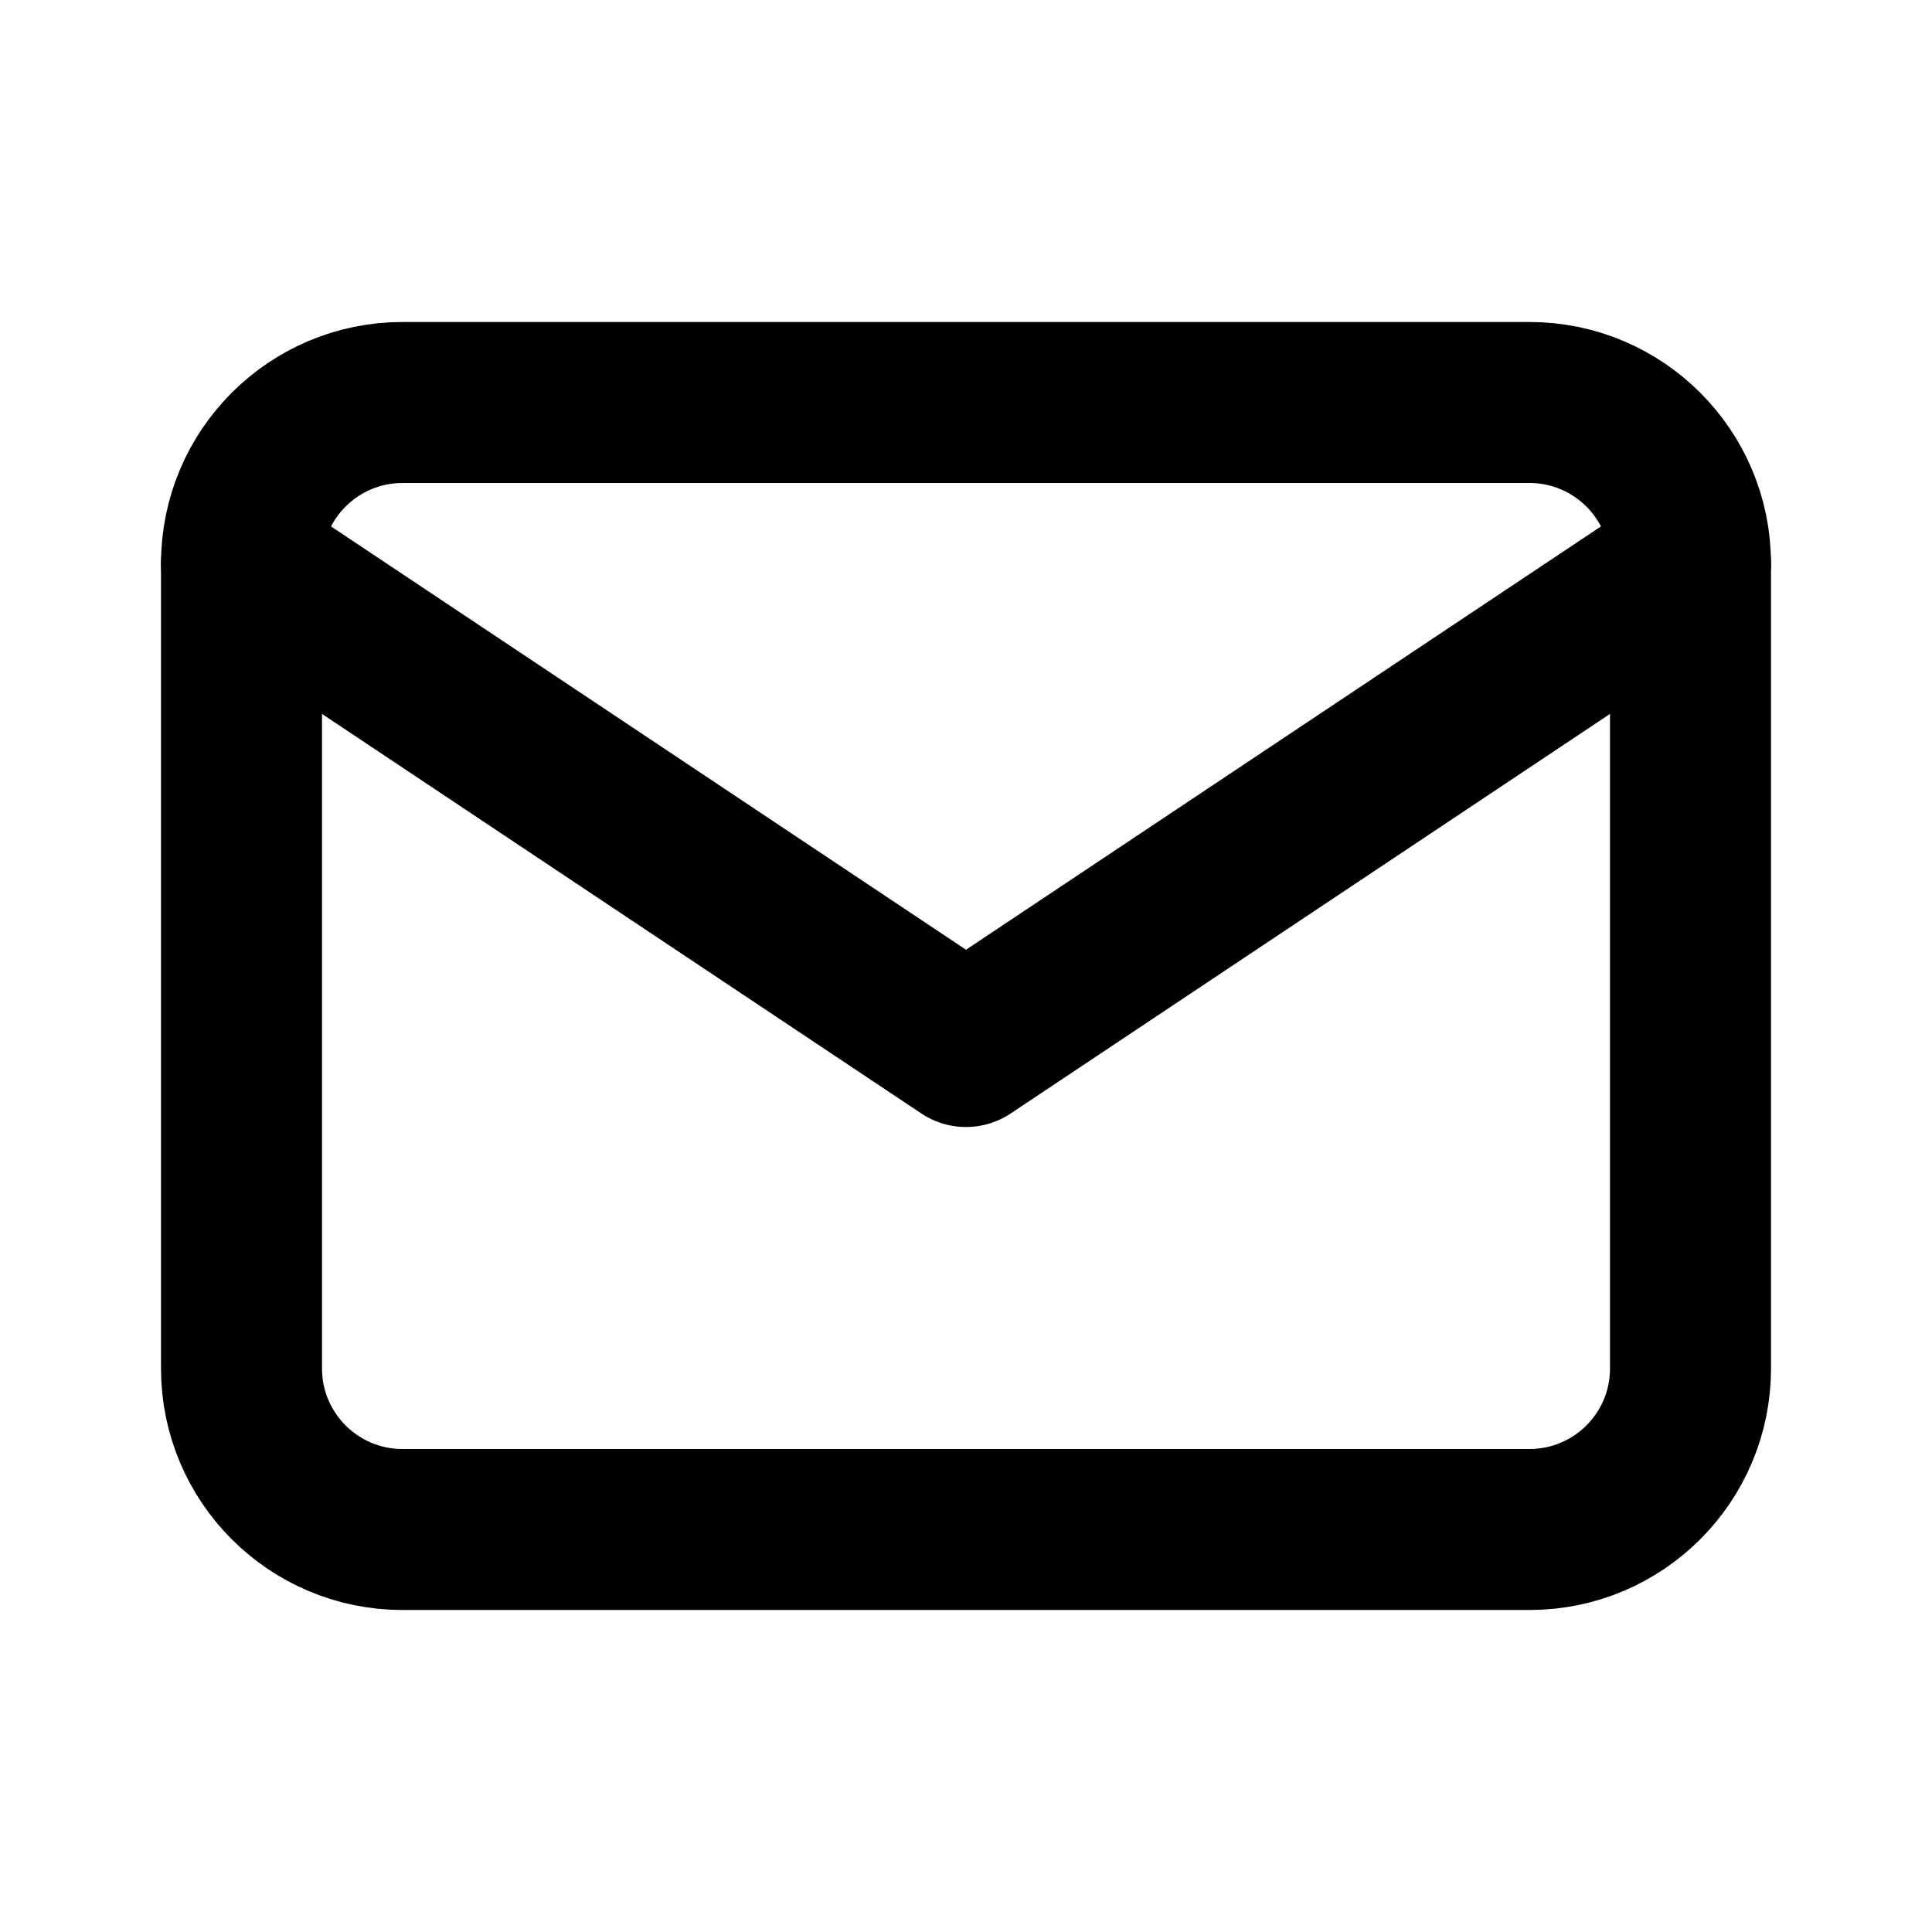
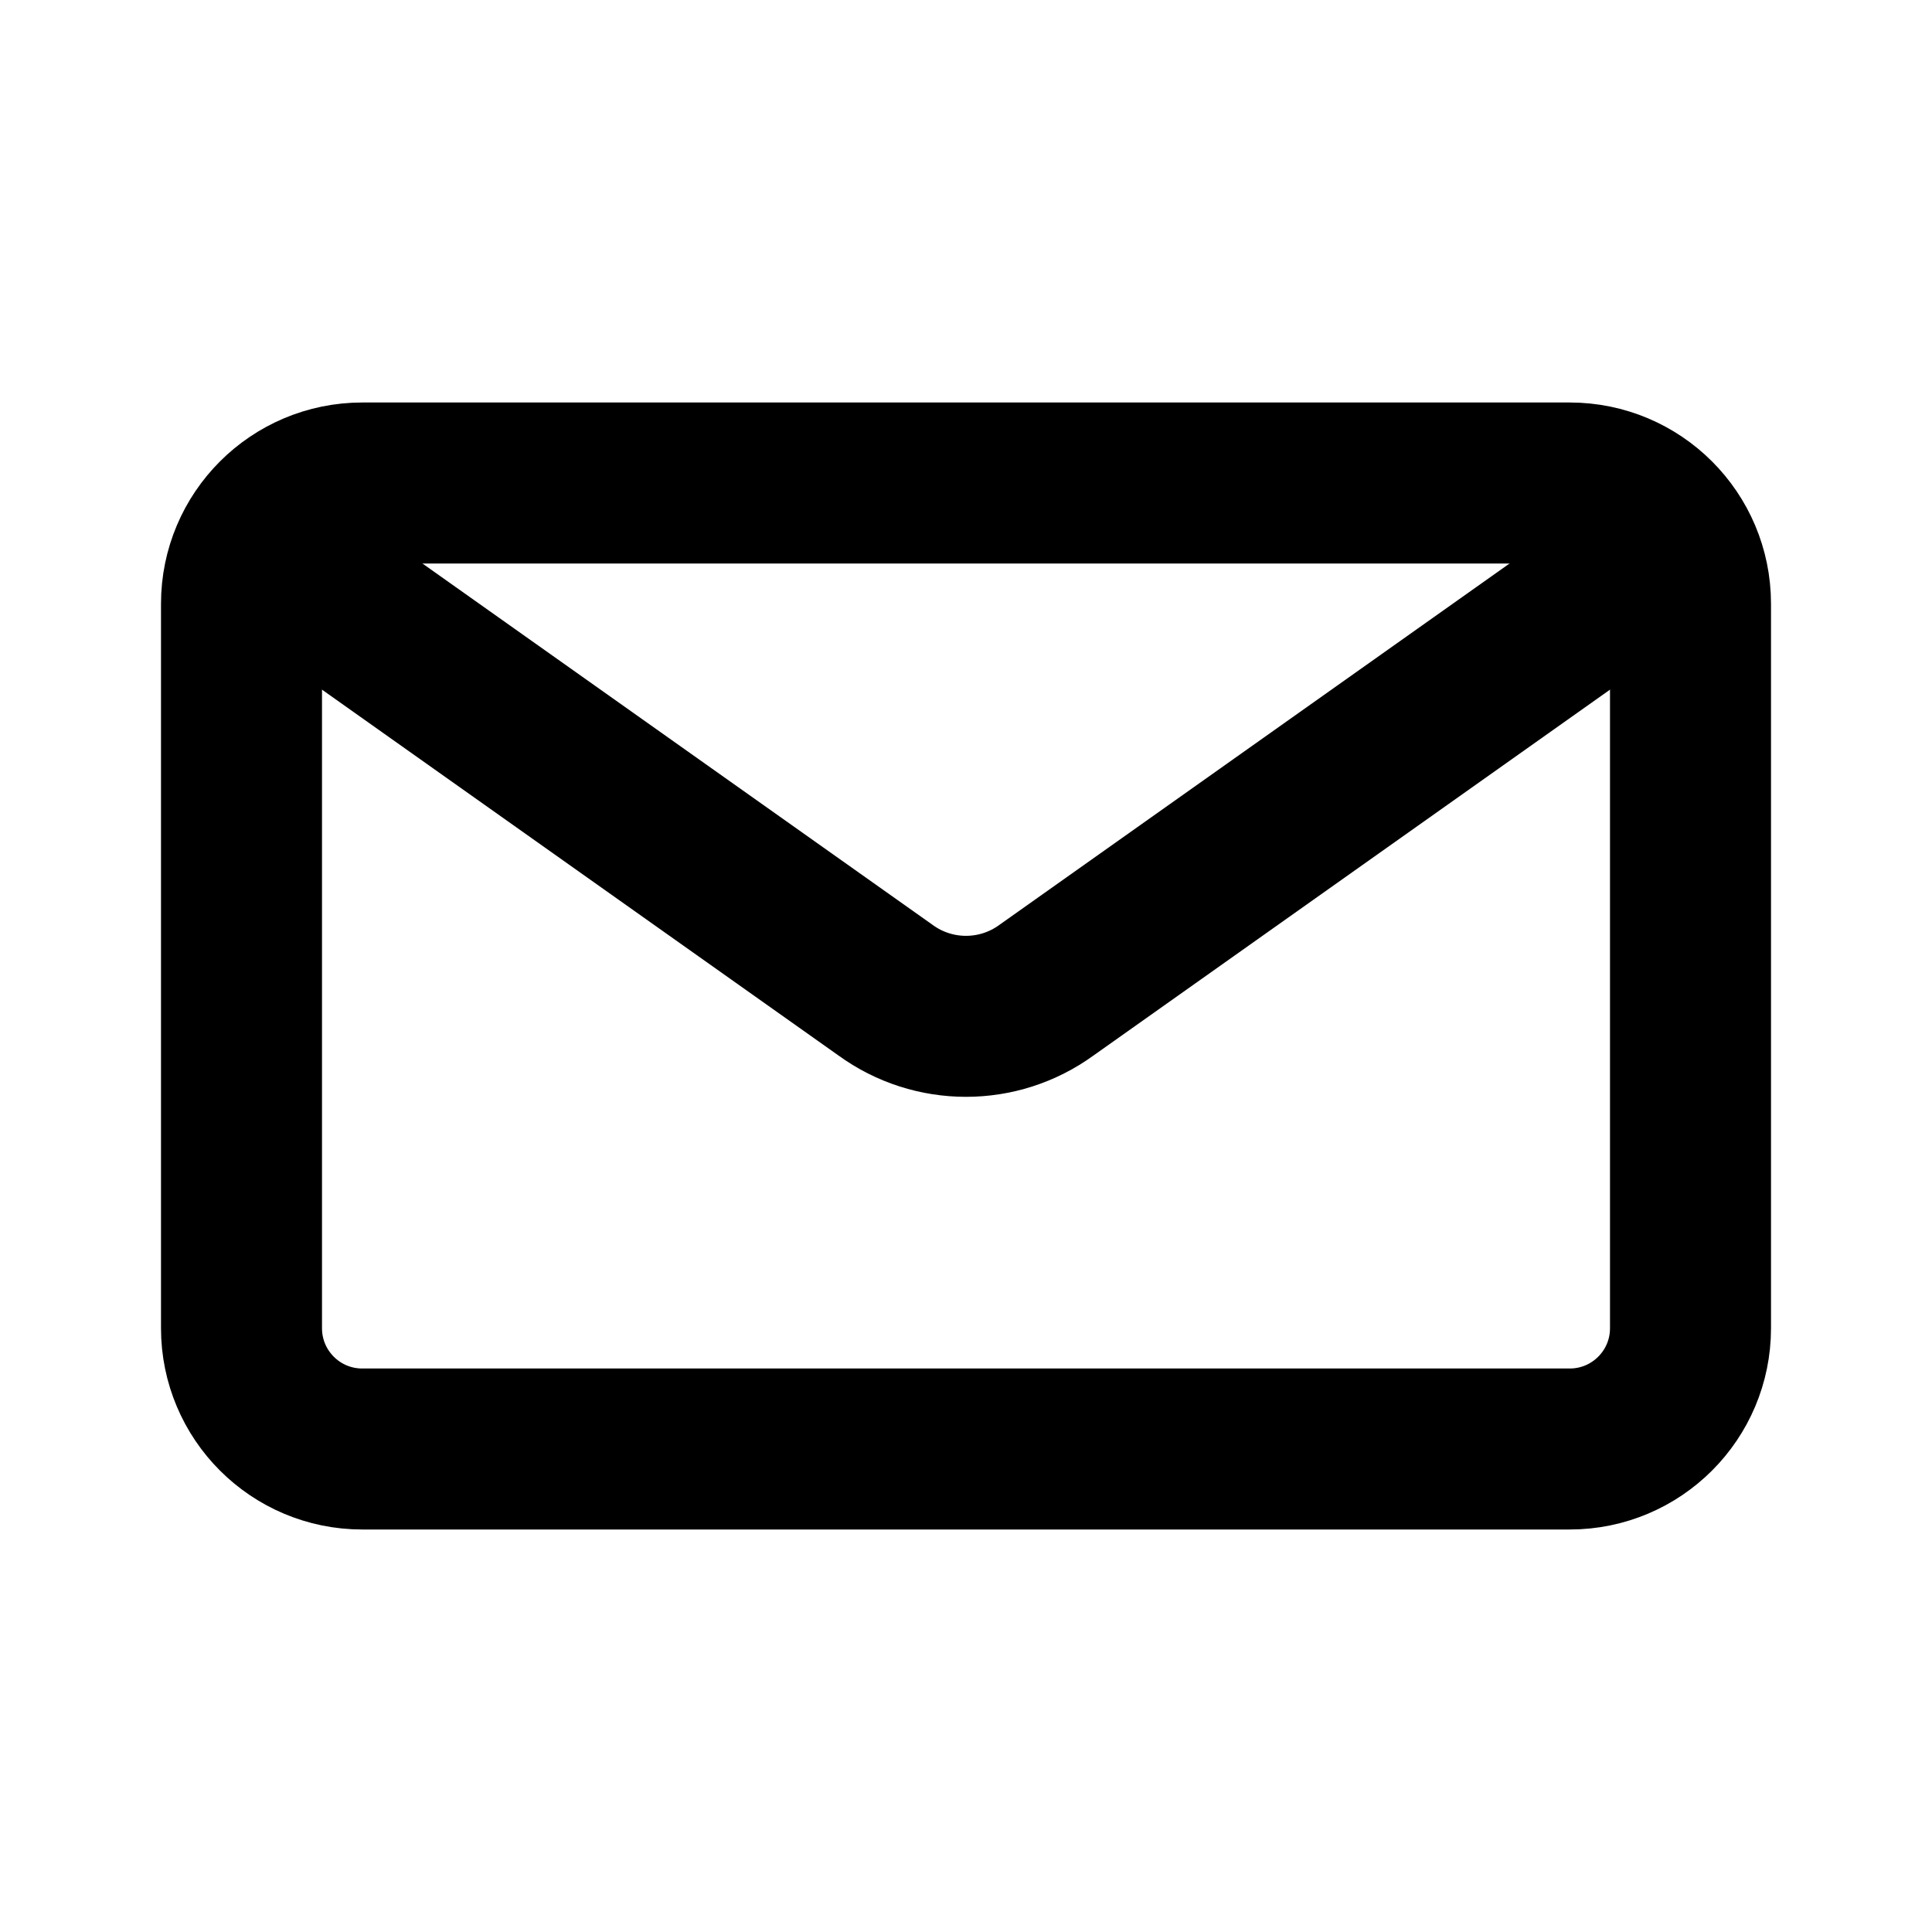
<svg xmlns="http://www.w3.org/2000/svg" width="24" height="24" viewBox="0 0 24 24" fill="none" stroke="currentColor" stroke-width="2" stroke-linecap="round" stroke-linejoin="round">
  <path stroke="none" d="M0 0h24v24H0z" fill="none" />
-   <path d="M3 7a2 2 0 0 1 2 -2h14a2 2 0 0 1 2 2v10a2 2 0 0 1 -2 2h-14a2 2 0 0 1 -2 -2v-10" />
-   <path d="M3 7l9 6l9 -6" />
+   <path d="M3 7.5A1.5 1.5 0 0 1 4.5 6h15A1.5 1.5 0 0 1 21 7.5v9a1.5 1.5 0 0 1-1.5 1.5h-15A1.5 1.5 0 0 1 3 16.5v-9z" />
+   <path d="M3.8 7.2l7.2 5.1a1.7 1.7 0 0 0 2 0l7.2-5.1" />
</svg>
